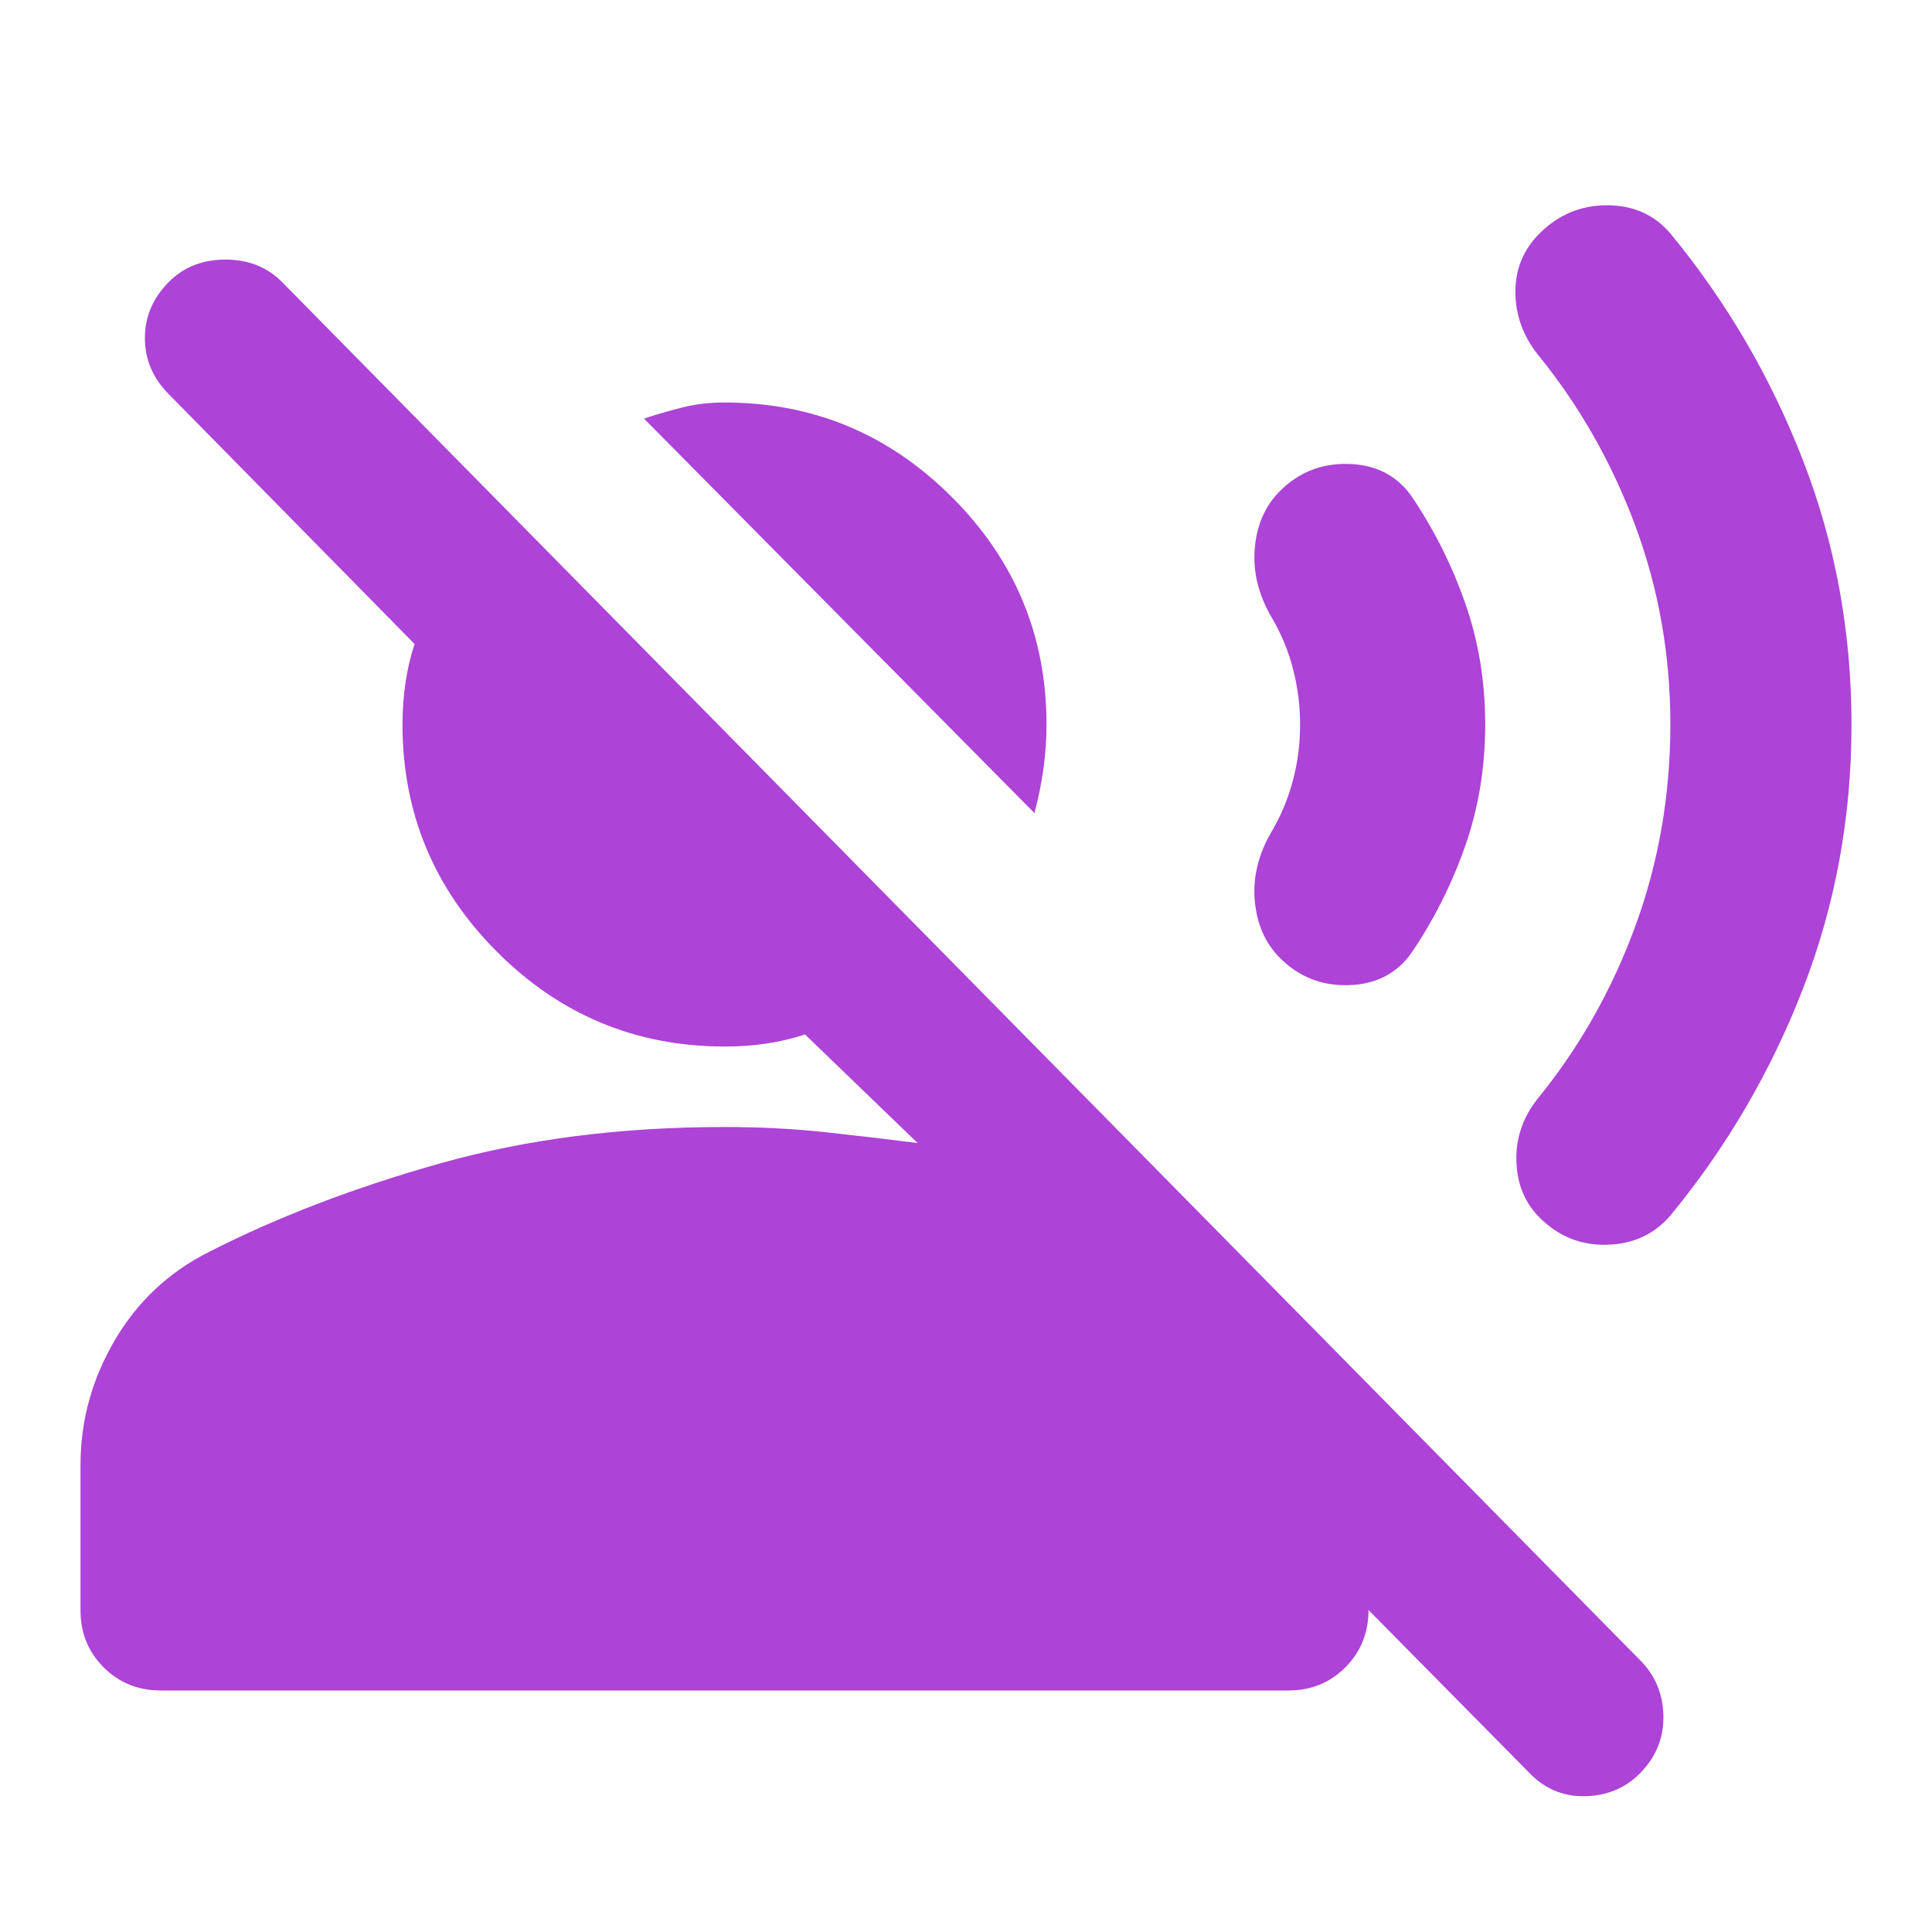
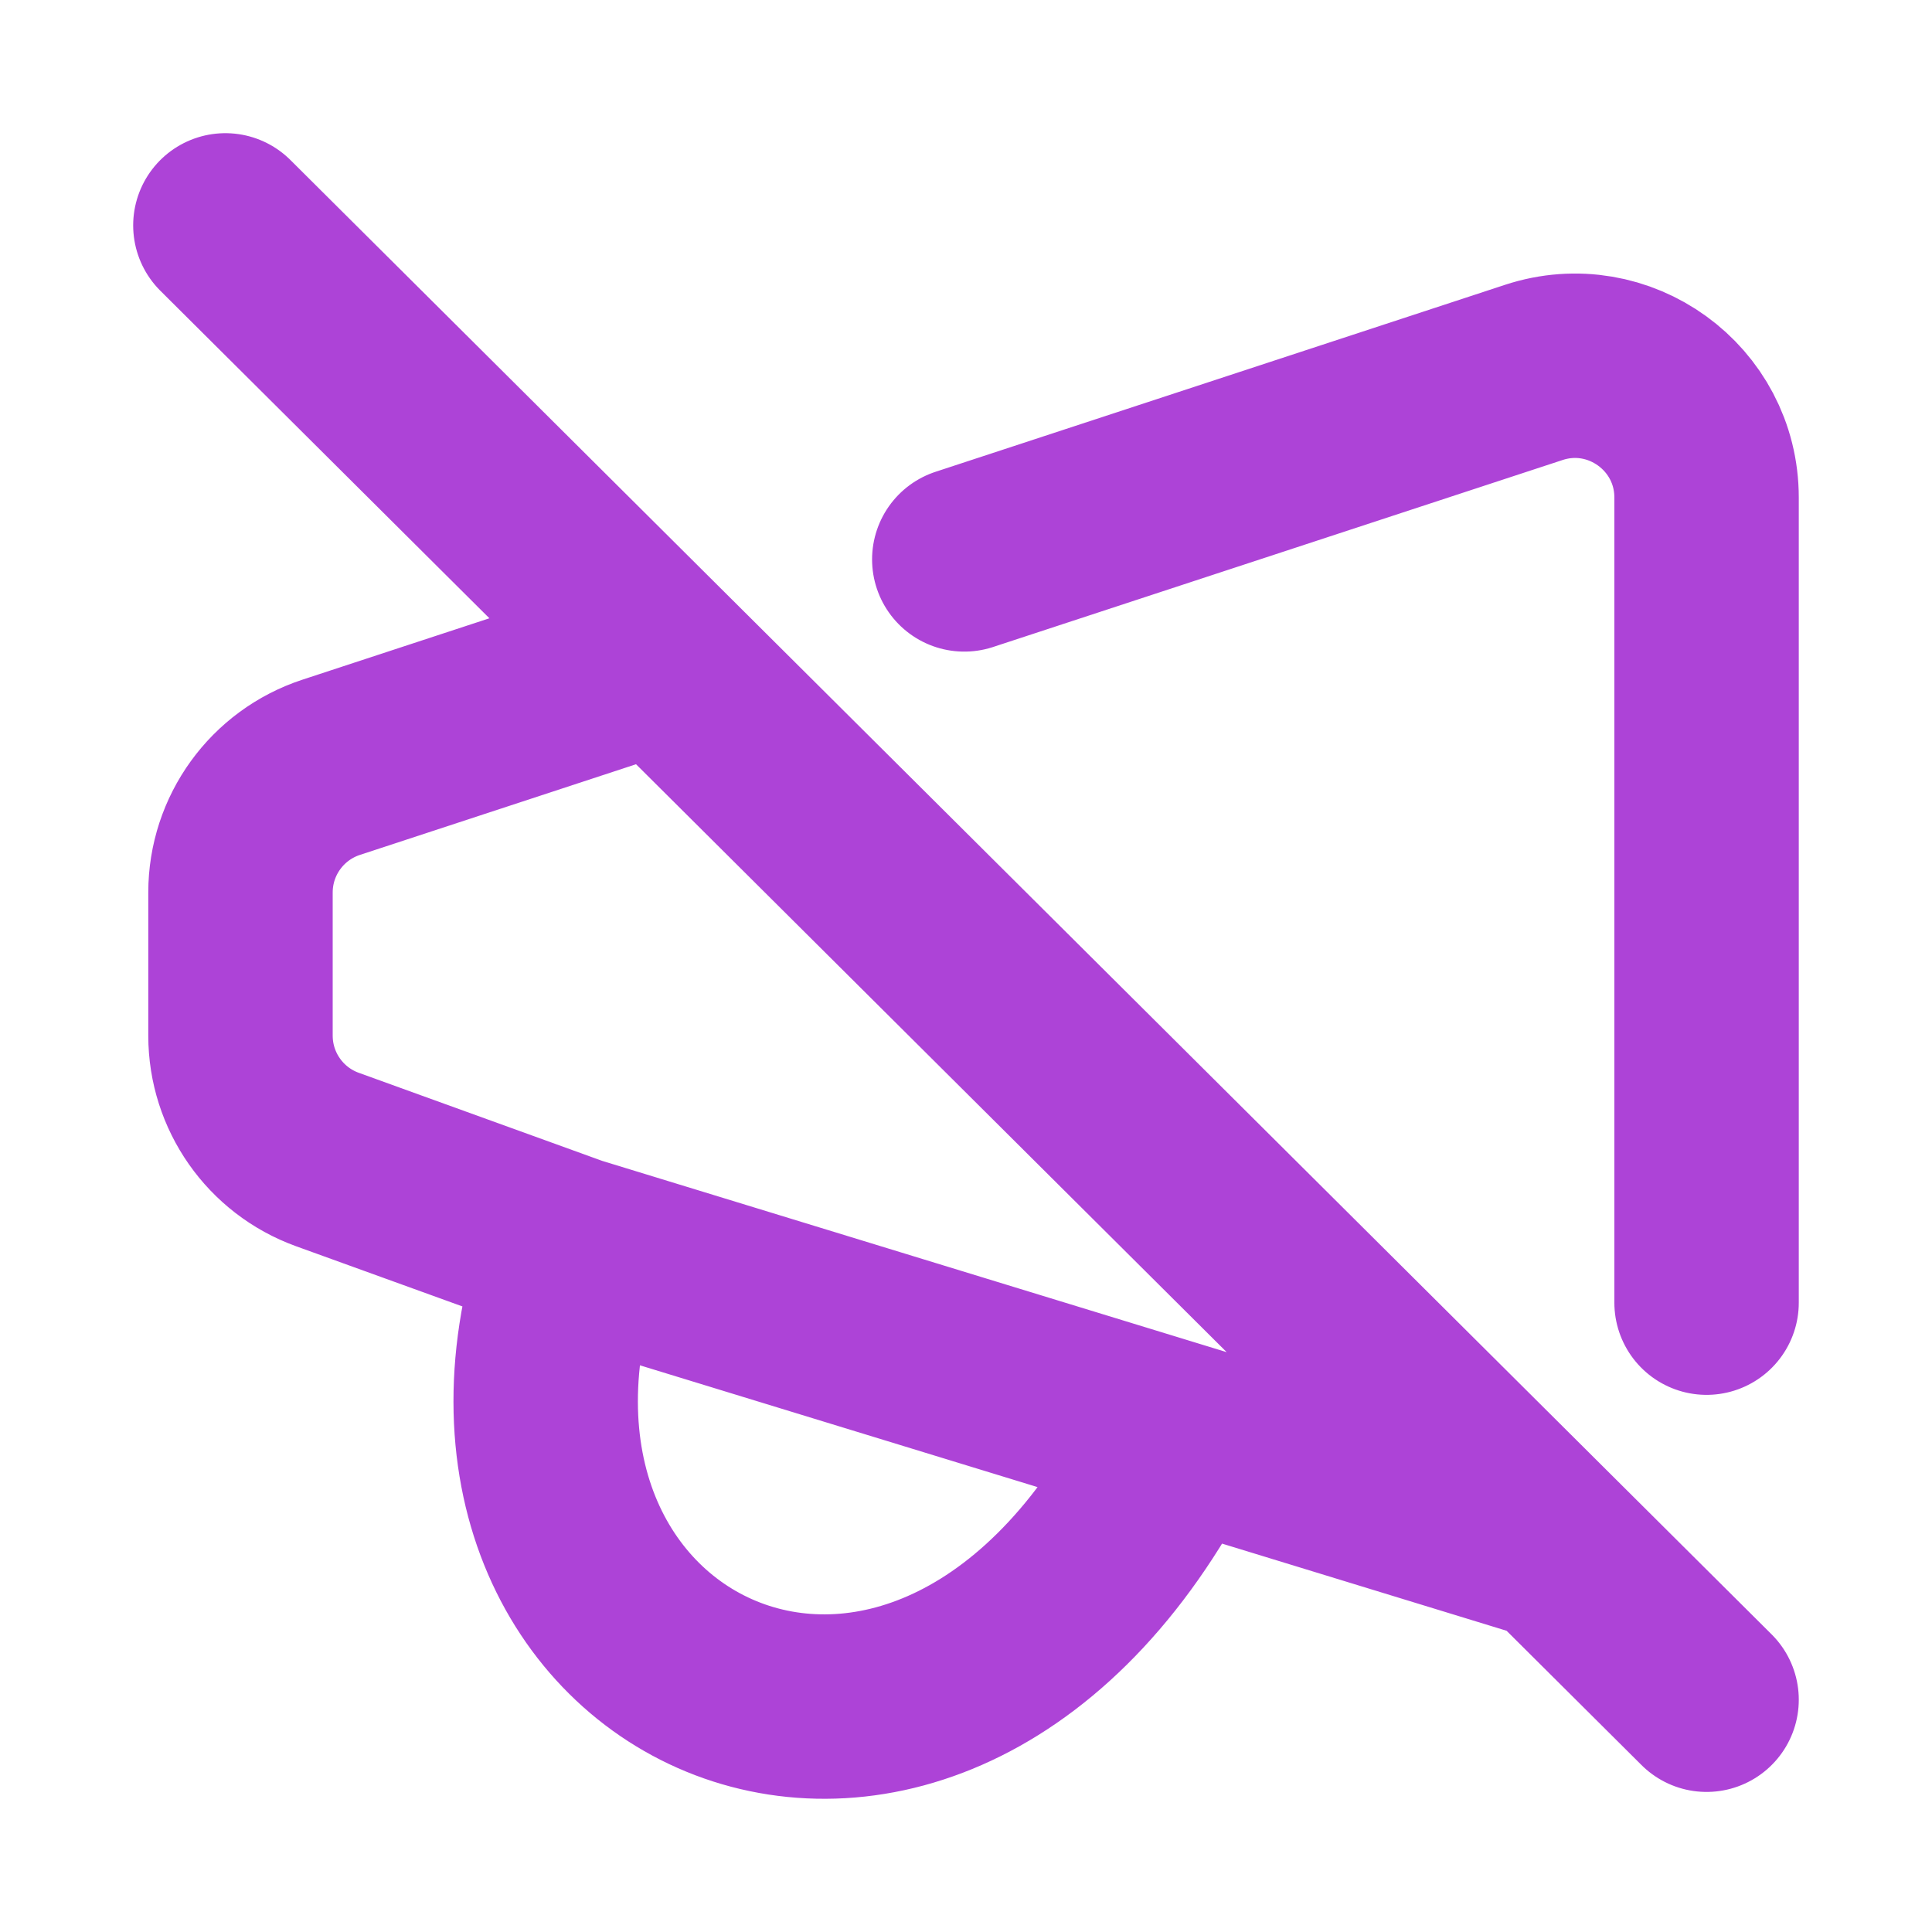
- <svg xmlns="http://www.w3.org/2000/svg" width="44" height="44" viewBox="0 0 60 60" fill="none">
-   <path d="M32.125 25.25L20 13C20.375 12.875 20.771 12.76 21.188 12.655C21.604 12.55 22.042 12.498 22.5 12.5C25.25 12.5 27.604 13.479 29.562 15.438C31.521 17.396 32.5 19.75 32.5 22.5C32.5 22.958 32.468 23.417 32.405 23.875C32.342 24.333 32.248 24.792 32.125 25.25ZM47.438 55L42.5 50C42.5 50.708 42.26 51.303 41.78 51.782C41.3 52.263 40.707 52.502 40 52.5H5C4.292 52.5 3.698 52.26 3.218 51.78C2.738 51.3 2.498 50.707 2.5 50V45.5C2.5 44.125 2.854 42.833 3.563 41.625C4.271 40.417 5.25 39.5 6.5 38.875C8.625 37.792 11.021 36.875 13.688 36.125C16.354 35.375 19.292 35 22.5 35C23.583 35 24.615 35.053 25.595 35.157C26.575 35.263 27.543 35.377 28.5 35.5L25 32.125C24.625 32.25 24.229 32.344 23.812 32.407C23.396 32.471 22.958 32.502 22.5 32.5C19.75 32.5 17.396 31.521 15.438 29.562C13.479 27.604 12.5 25.25 12.5 22.5C12.5 22.042 12.532 21.604 12.595 21.188C12.658 20.771 12.752 20.375 12.875 20L5.25 12.25C4.75 11.75 4.5 11.167 4.5 10.5C4.5 9.833 4.75 9.25 5.25 8.75C5.708 8.292 6.292 8.062 7 8.062C7.708 8.062 8.292 8.292 8.75 8.75L50.938 51.562C51.396 52.021 51.636 52.583 51.657 53.25C51.679 53.917 51.46 54.5 51 55C50.542 55.5 49.958 55.761 49.25 55.782C48.542 55.804 47.938 55.543 47.438 55ZM47.812 37.812C47.354 37.354 47.114 36.771 47.093 36.062C47.071 35.354 47.29 34.708 47.75 34.125C49.042 32.542 50.052 30.76 50.78 28.78C51.508 26.8 51.873 24.707 51.875 22.5C51.875 20.333 51.51 18.271 50.78 16.312C50.05 14.354 49.04 12.583 47.75 11C47.292 10.417 47.062 9.771 47.062 9.062C47.062 8.354 47.312 7.75 47.812 7.25C48.396 6.667 49.094 6.375 49.907 6.375C50.721 6.375 51.377 6.667 51.875 7.25C53.625 9.375 55 11.729 56 14.312C57 16.896 57.5 19.625 57.5 22.5C57.5 25.375 57 28.104 56 30.688C55 33.271 53.625 35.625 51.875 37.75C51.375 38.333 50.719 38.636 49.907 38.657C49.096 38.679 48.398 38.398 47.812 37.812ZM39.75 29.75C39.292 29.292 39.031 28.698 38.968 27.968C38.904 27.238 39.082 26.519 39.5 25.812C39.792 25.312 40.011 24.782 40.157 24.22C40.304 23.658 40.377 23.085 40.375 22.5C40.375 21.917 40.303 21.343 40.157 20.78C40.013 20.217 39.793 19.686 39.5 19.188C39.083 18.479 38.906 17.761 38.968 17.032C39.029 16.304 39.29 15.71 39.75 15.25C40.333 14.667 41.042 14.386 41.875 14.408C42.708 14.429 43.354 14.752 43.812 15.375C44.521 16.417 45.083 17.532 45.5 18.72C45.917 19.908 46.125 21.168 46.125 22.5C46.125 23.833 45.917 25.094 45.5 26.282C45.083 27.471 44.521 28.585 43.812 29.625C43.354 30.25 42.708 30.573 41.875 30.595C41.042 30.617 40.333 30.335 39.75 29.75Z" fill="#AD43D7" />
+ <svg xmlns="http://www.w3.org/2000/svg" width="44" height="44" viewBox="0 0 44 44" fill="none">
+   <path d="M5.133 5.133L15.054 15.008M38.866 38.71L35.424 35.284M38.866 29.667V11.332C38.866 9.29 36.87 7.844 34.93 8.482L21.961 12.74M35.424 35.284L13.05 28.431M35.424 35.284L15.054 15.008M13.05 28.431L7.456 26.407C6.268 25.977 5.477 24.849 5.477 23.586V20.325C5.477 19.029 6.31 17.88 7.541 17.475L15.054 15.008M13.05 28.431C9.608 38.367 21.311 43.849 26.819 32.648" stroke="#AD43D7" stroke-width="4.2" stroke-linecap="round" stroke-linejoin="round" />
</svg>
